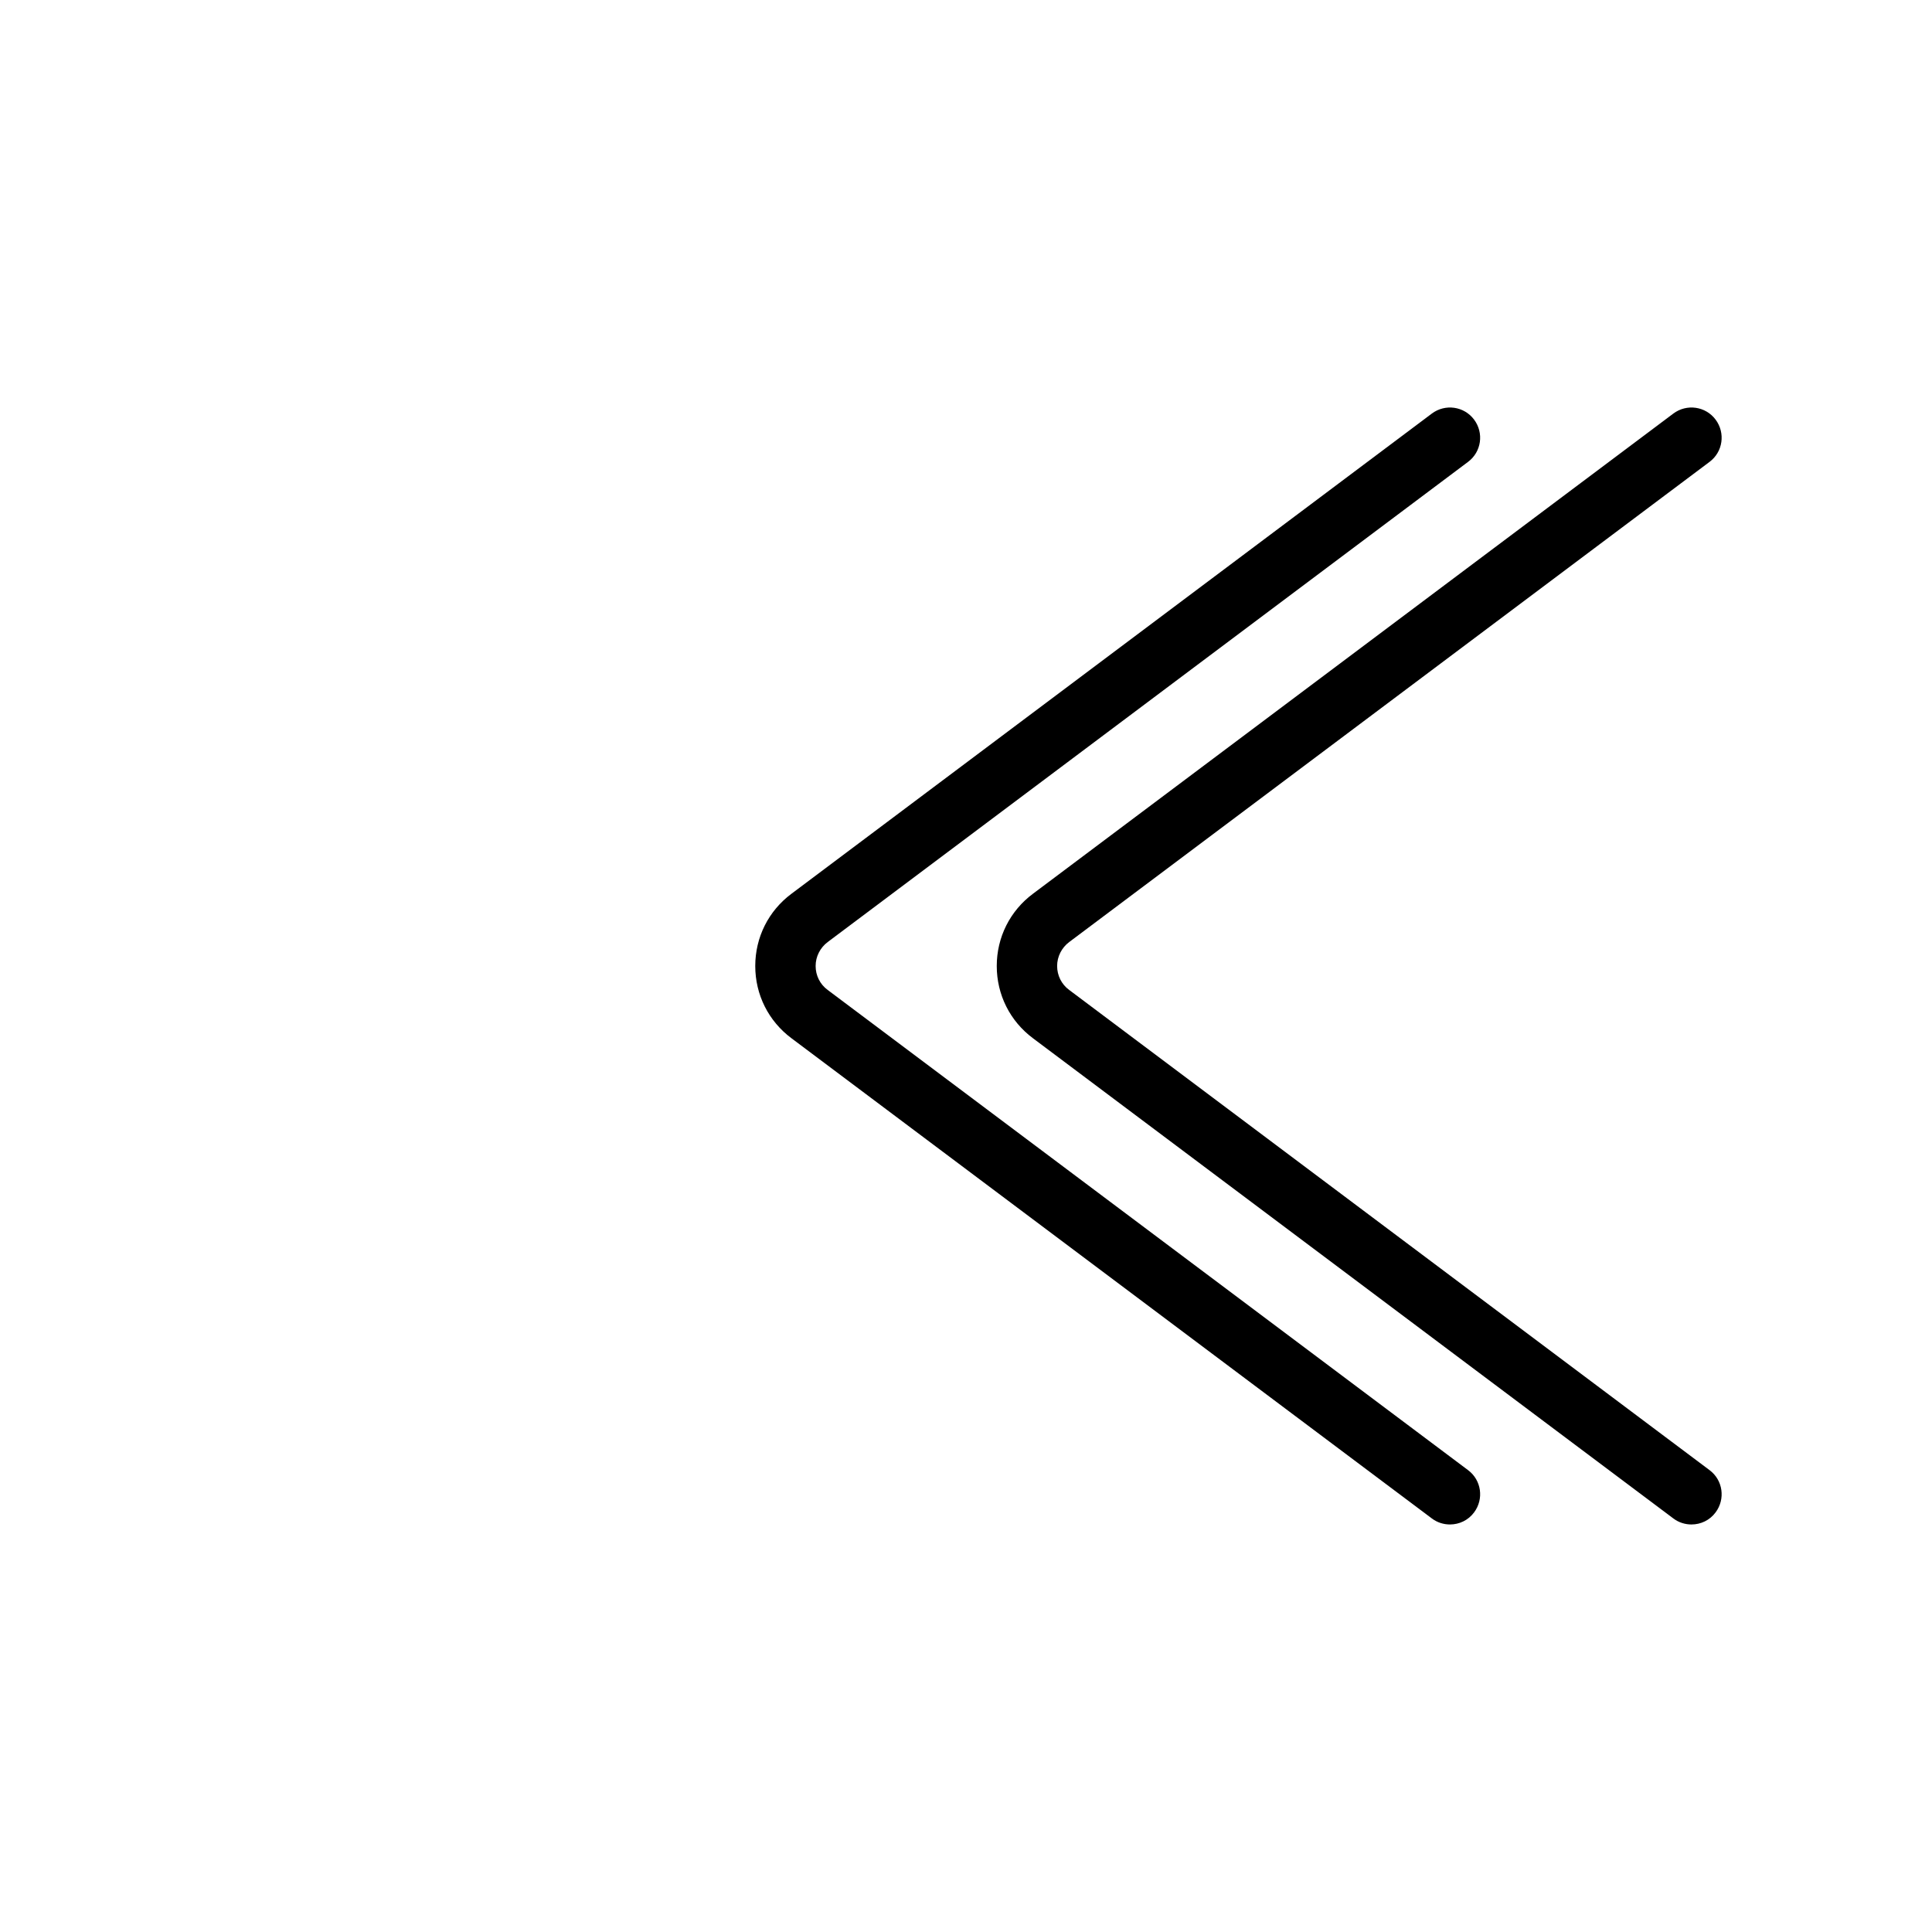
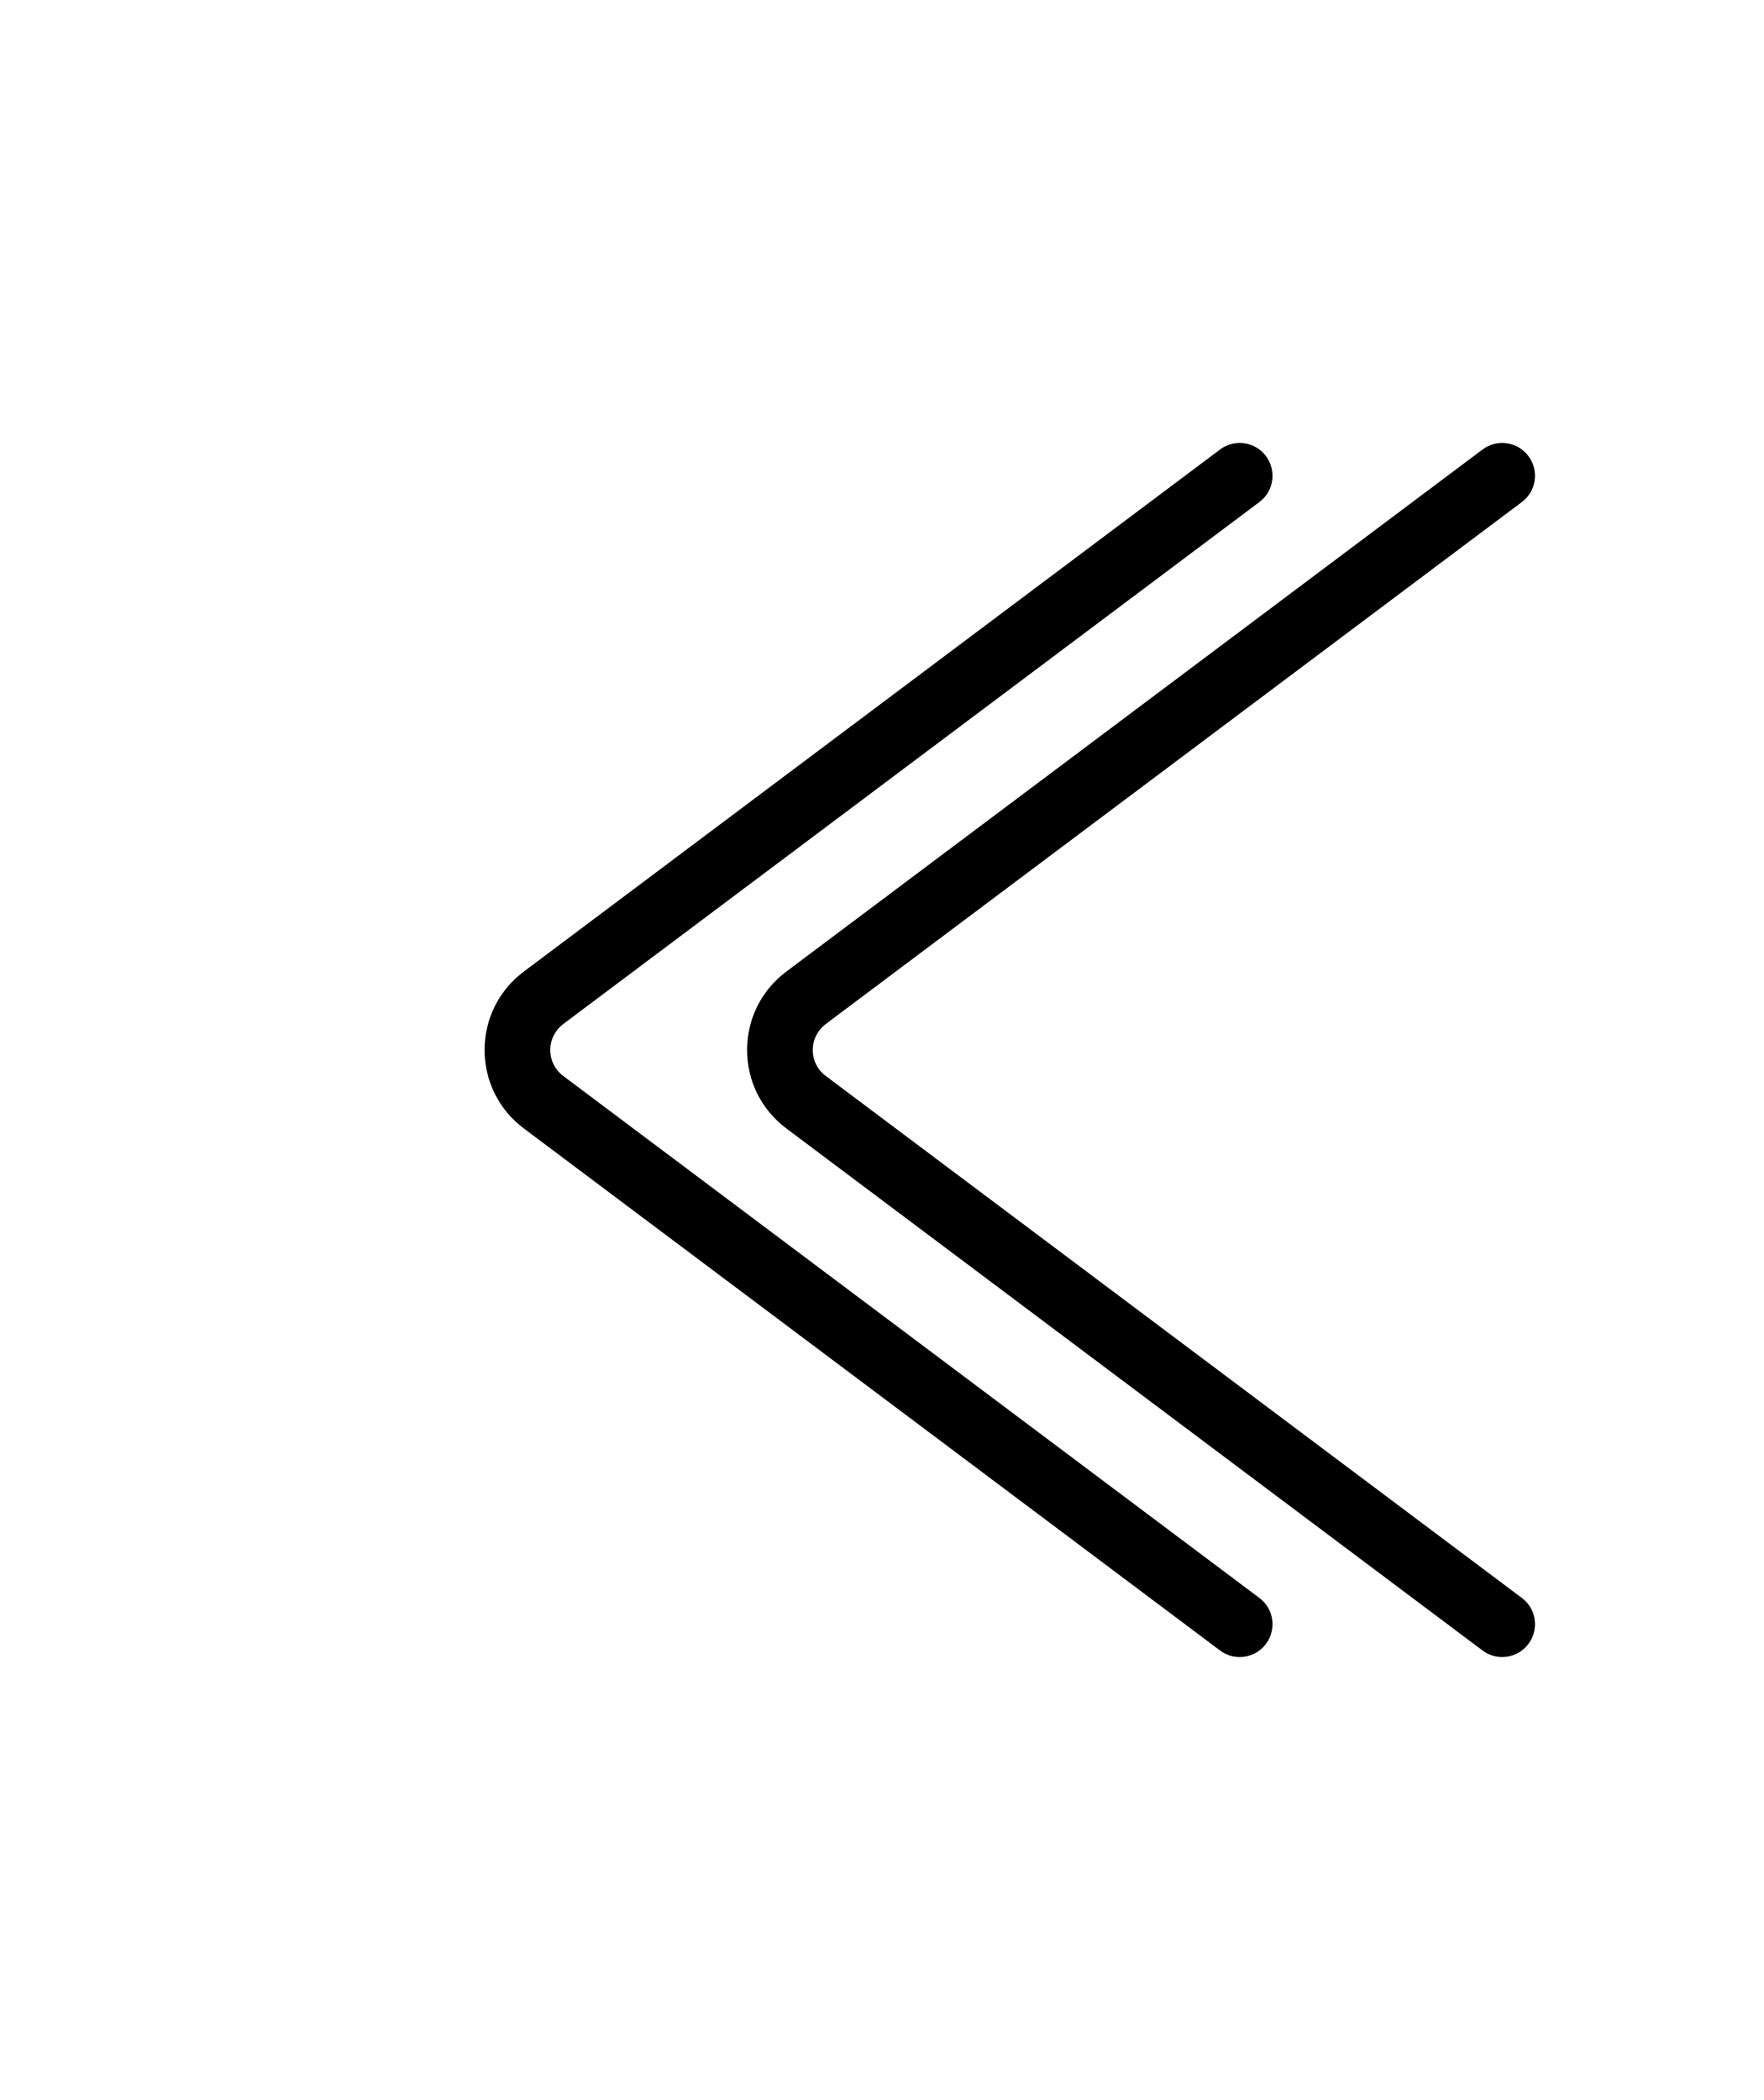
- <svg xmlns="http://www.w3.org/2000/svg" version="1.1" id="图层_1" x="0px" y="0px" viewBox="0 0 1024 1024" style="enable-background:new 0 0 1024 1024;" xml:space="preserve">
-   <path d="M896.5,808c-3.3,0-6.7-1-9.6-3.2L547.5,550.3c-12.2-9.1-19.2-23.1-19.2-38.3s7-29.2,19.2-38.3l339.4-254.5  c7.1-5.3,17.1-3.9,22.4,3.2c5.3,7.1,3.9,17.1-3.2,22.4L566.7,499.3c-4,3-6.4,7.7-6.4,12.7s2.3,9.7,6.4,12.7l339.4,254.5  c7.1,5.3,8.5,15.3,3.2,22.4C906.2,805.8,901.4,808,896.5,808z" />
-   <path d="M768.5,808c-3.3,0-6.7-1-9.6-3.2L419.5,550.3c-12.2-9.1-19.2-23.1-19.2-38.3s7-29.2,19.2-38.3l339.4-254.5  c7.1-5.3,17.1-3.9,22.4,3.2c5.3,7.1,3.9,17.1-3.2,22.4L438.7,499.3c-4,3-6.4,7.7-6.4,12.7s2.3,9.7,6.4,12.7l339.4,254.5  c7.1,5.3,8.5,15.3,3.2,22.4C778.2,805.8,773.4,808,768.5,808z" />
+ <svg xmlns="http://www.w3.org/2000/svg" version="1.1" id="图层_1" x="0px" y="0px" viewBox="0 0 860 1024" style="enable-background:new 0 0 860 1024;" xml:space="preserve">
+   <path d="M732.5,808c-3.3,0-6.7-1-9.6-3.2L383.5,550.3c-12.2-9.1-19.2-23.1-19.2-38.3s7-29.2,19.2-38.3l339.4-254.5  c7.1-5.3,17.1-3.9,22.4,3.2c5.3,7.1,3.9,17.1-3.2,22.4L402.7,499.3c-4,3-6.4,7.7-6.4,12.7s2.3,9.7,6.4,12.7l339.4,254.5  c7.1,5.3,8.5,15.3,3.2,22.4C742.2,805.8,737.4,808,732.5,808z" />
+   <path d="M604.5,808c-3.3,0-6.7-1-9.6-3.2L255.5,550.3c-12.2-9.1-19.2-23.1-19.2-38.3s7-29.2,19.2-38.3l339.4-254.5  c7.1-5.3,17.1-3.9,22.4,3.2c5.3,7.1,3.9,17.1-3.2,22.4L274.7,499.3c-4,3-6.4,7.7-6.4,12.7s2.3,9.7,6.4,12.7l339.4,254.5  c7.1,5.3,8.5,15.3,3.2,22.4C614.2,805.8,609.4,808,604.5,808z" />
</svg>
